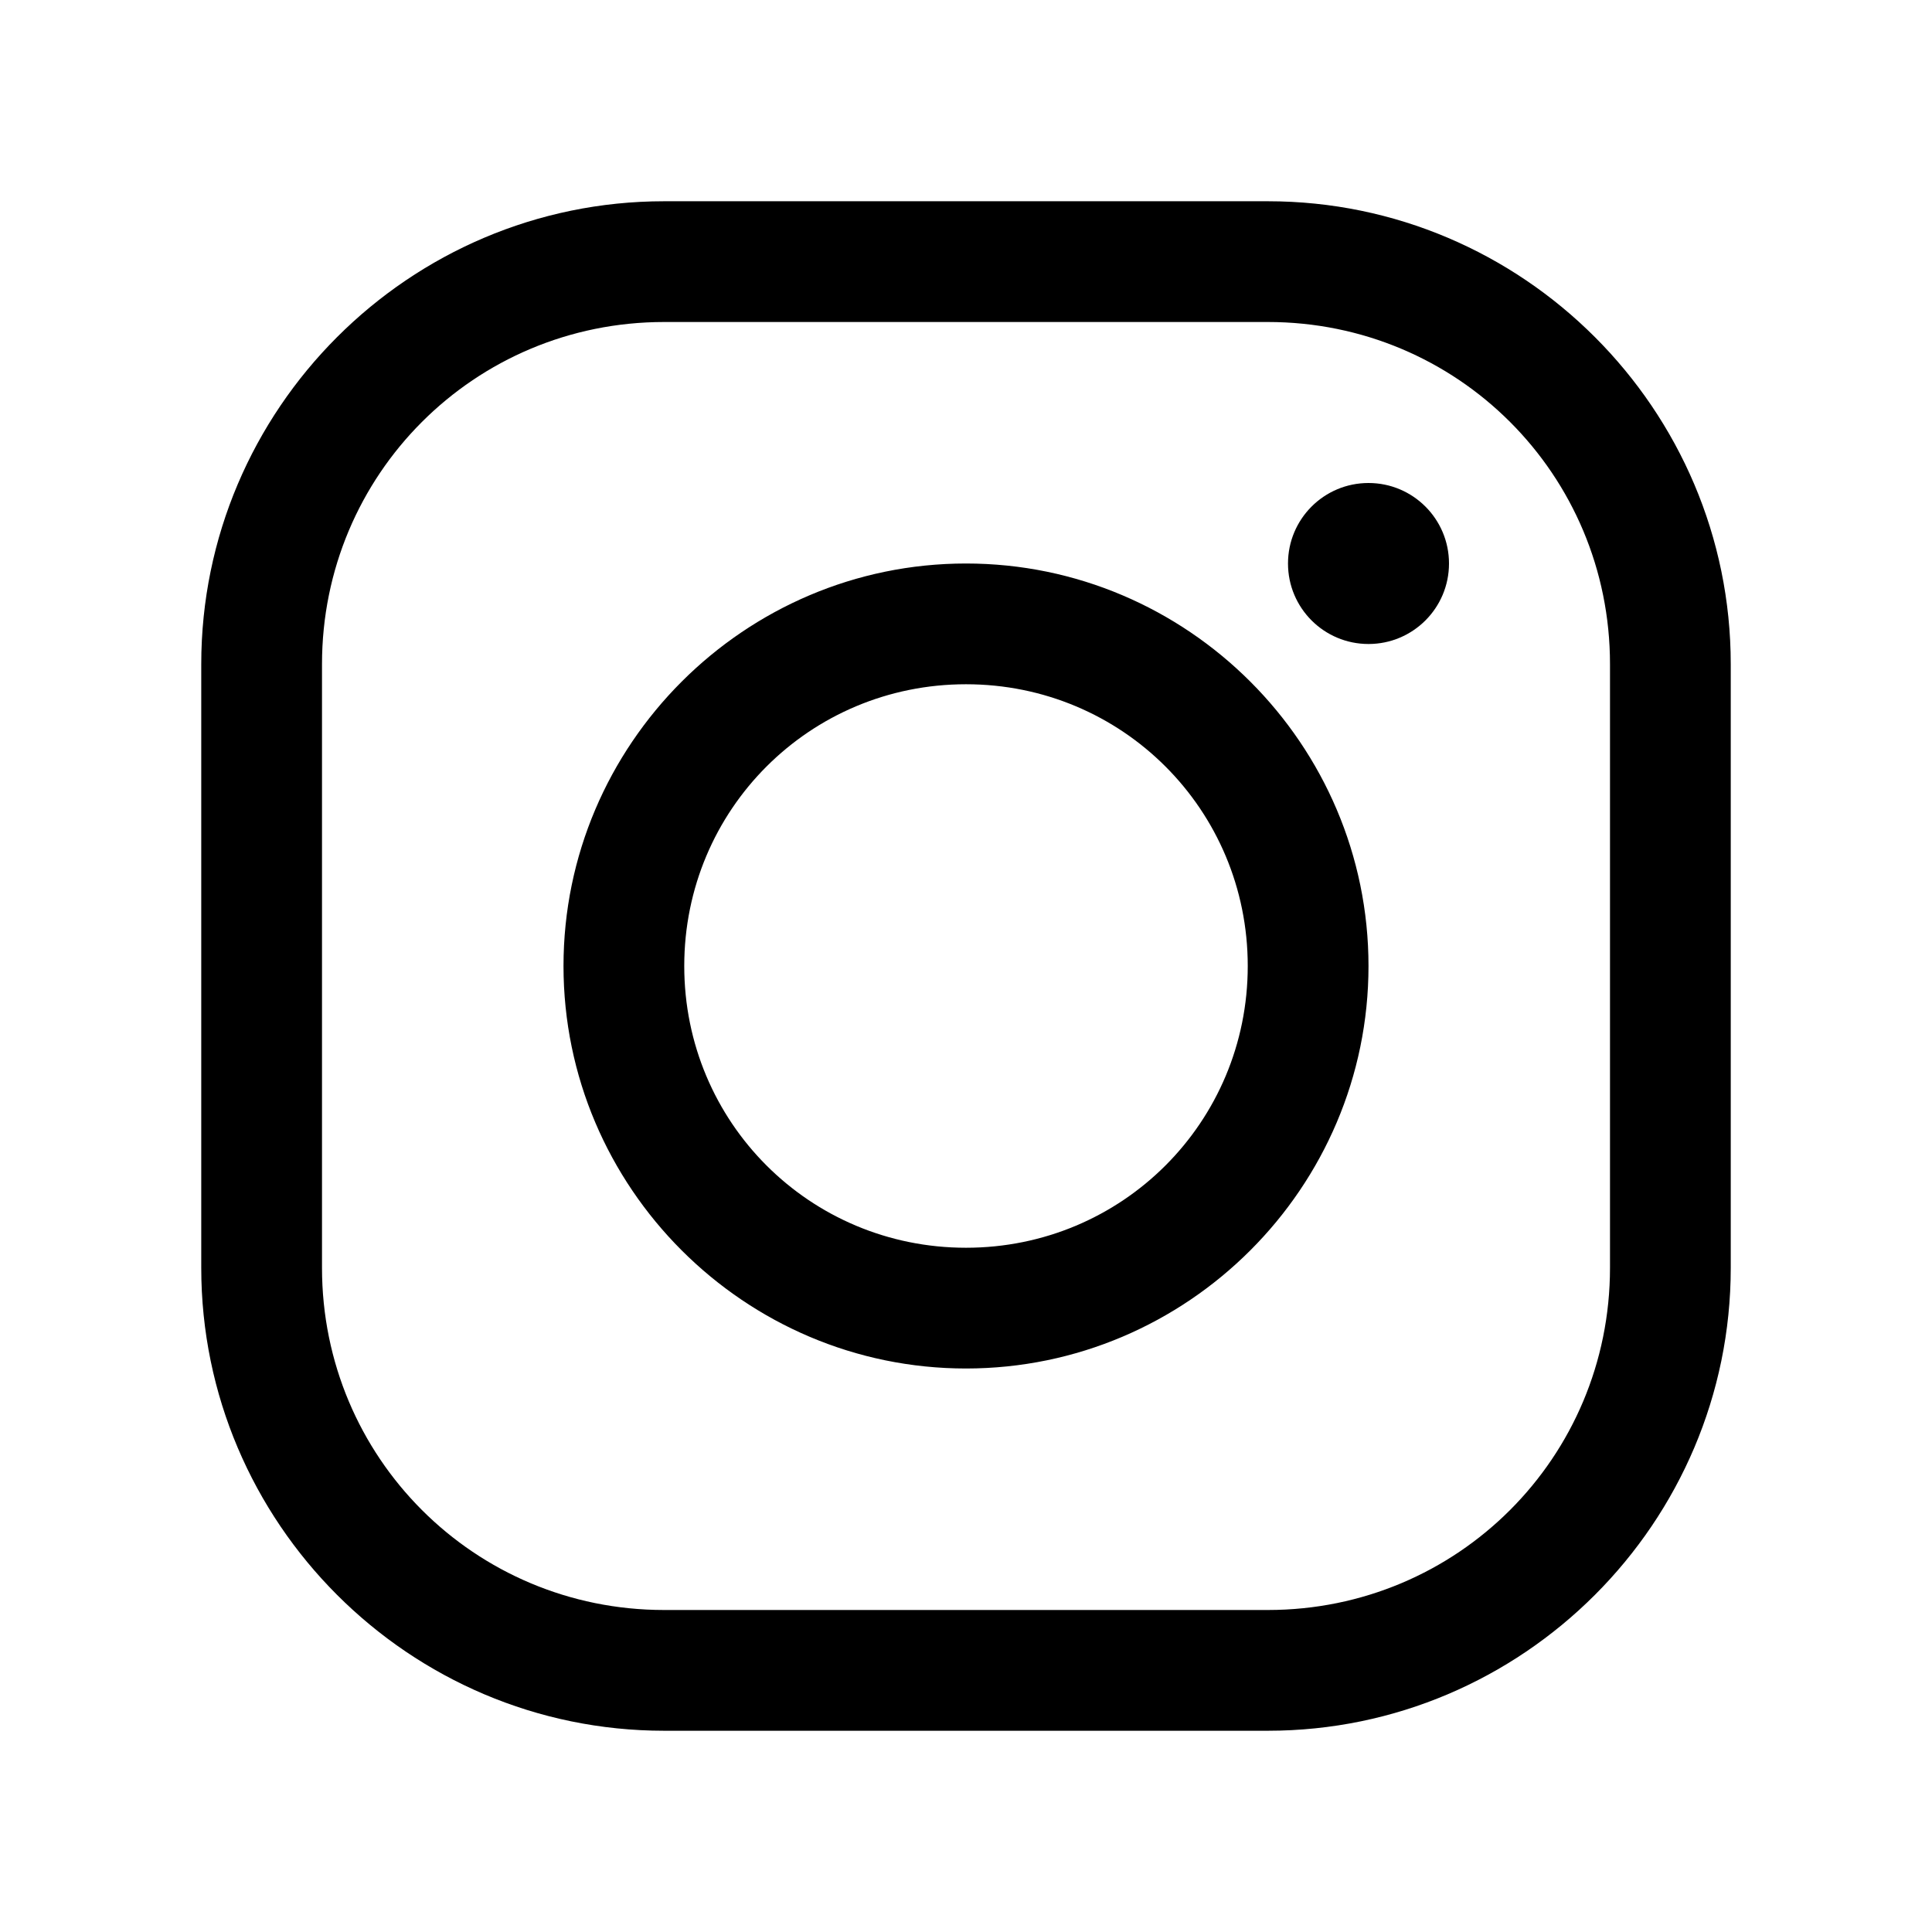
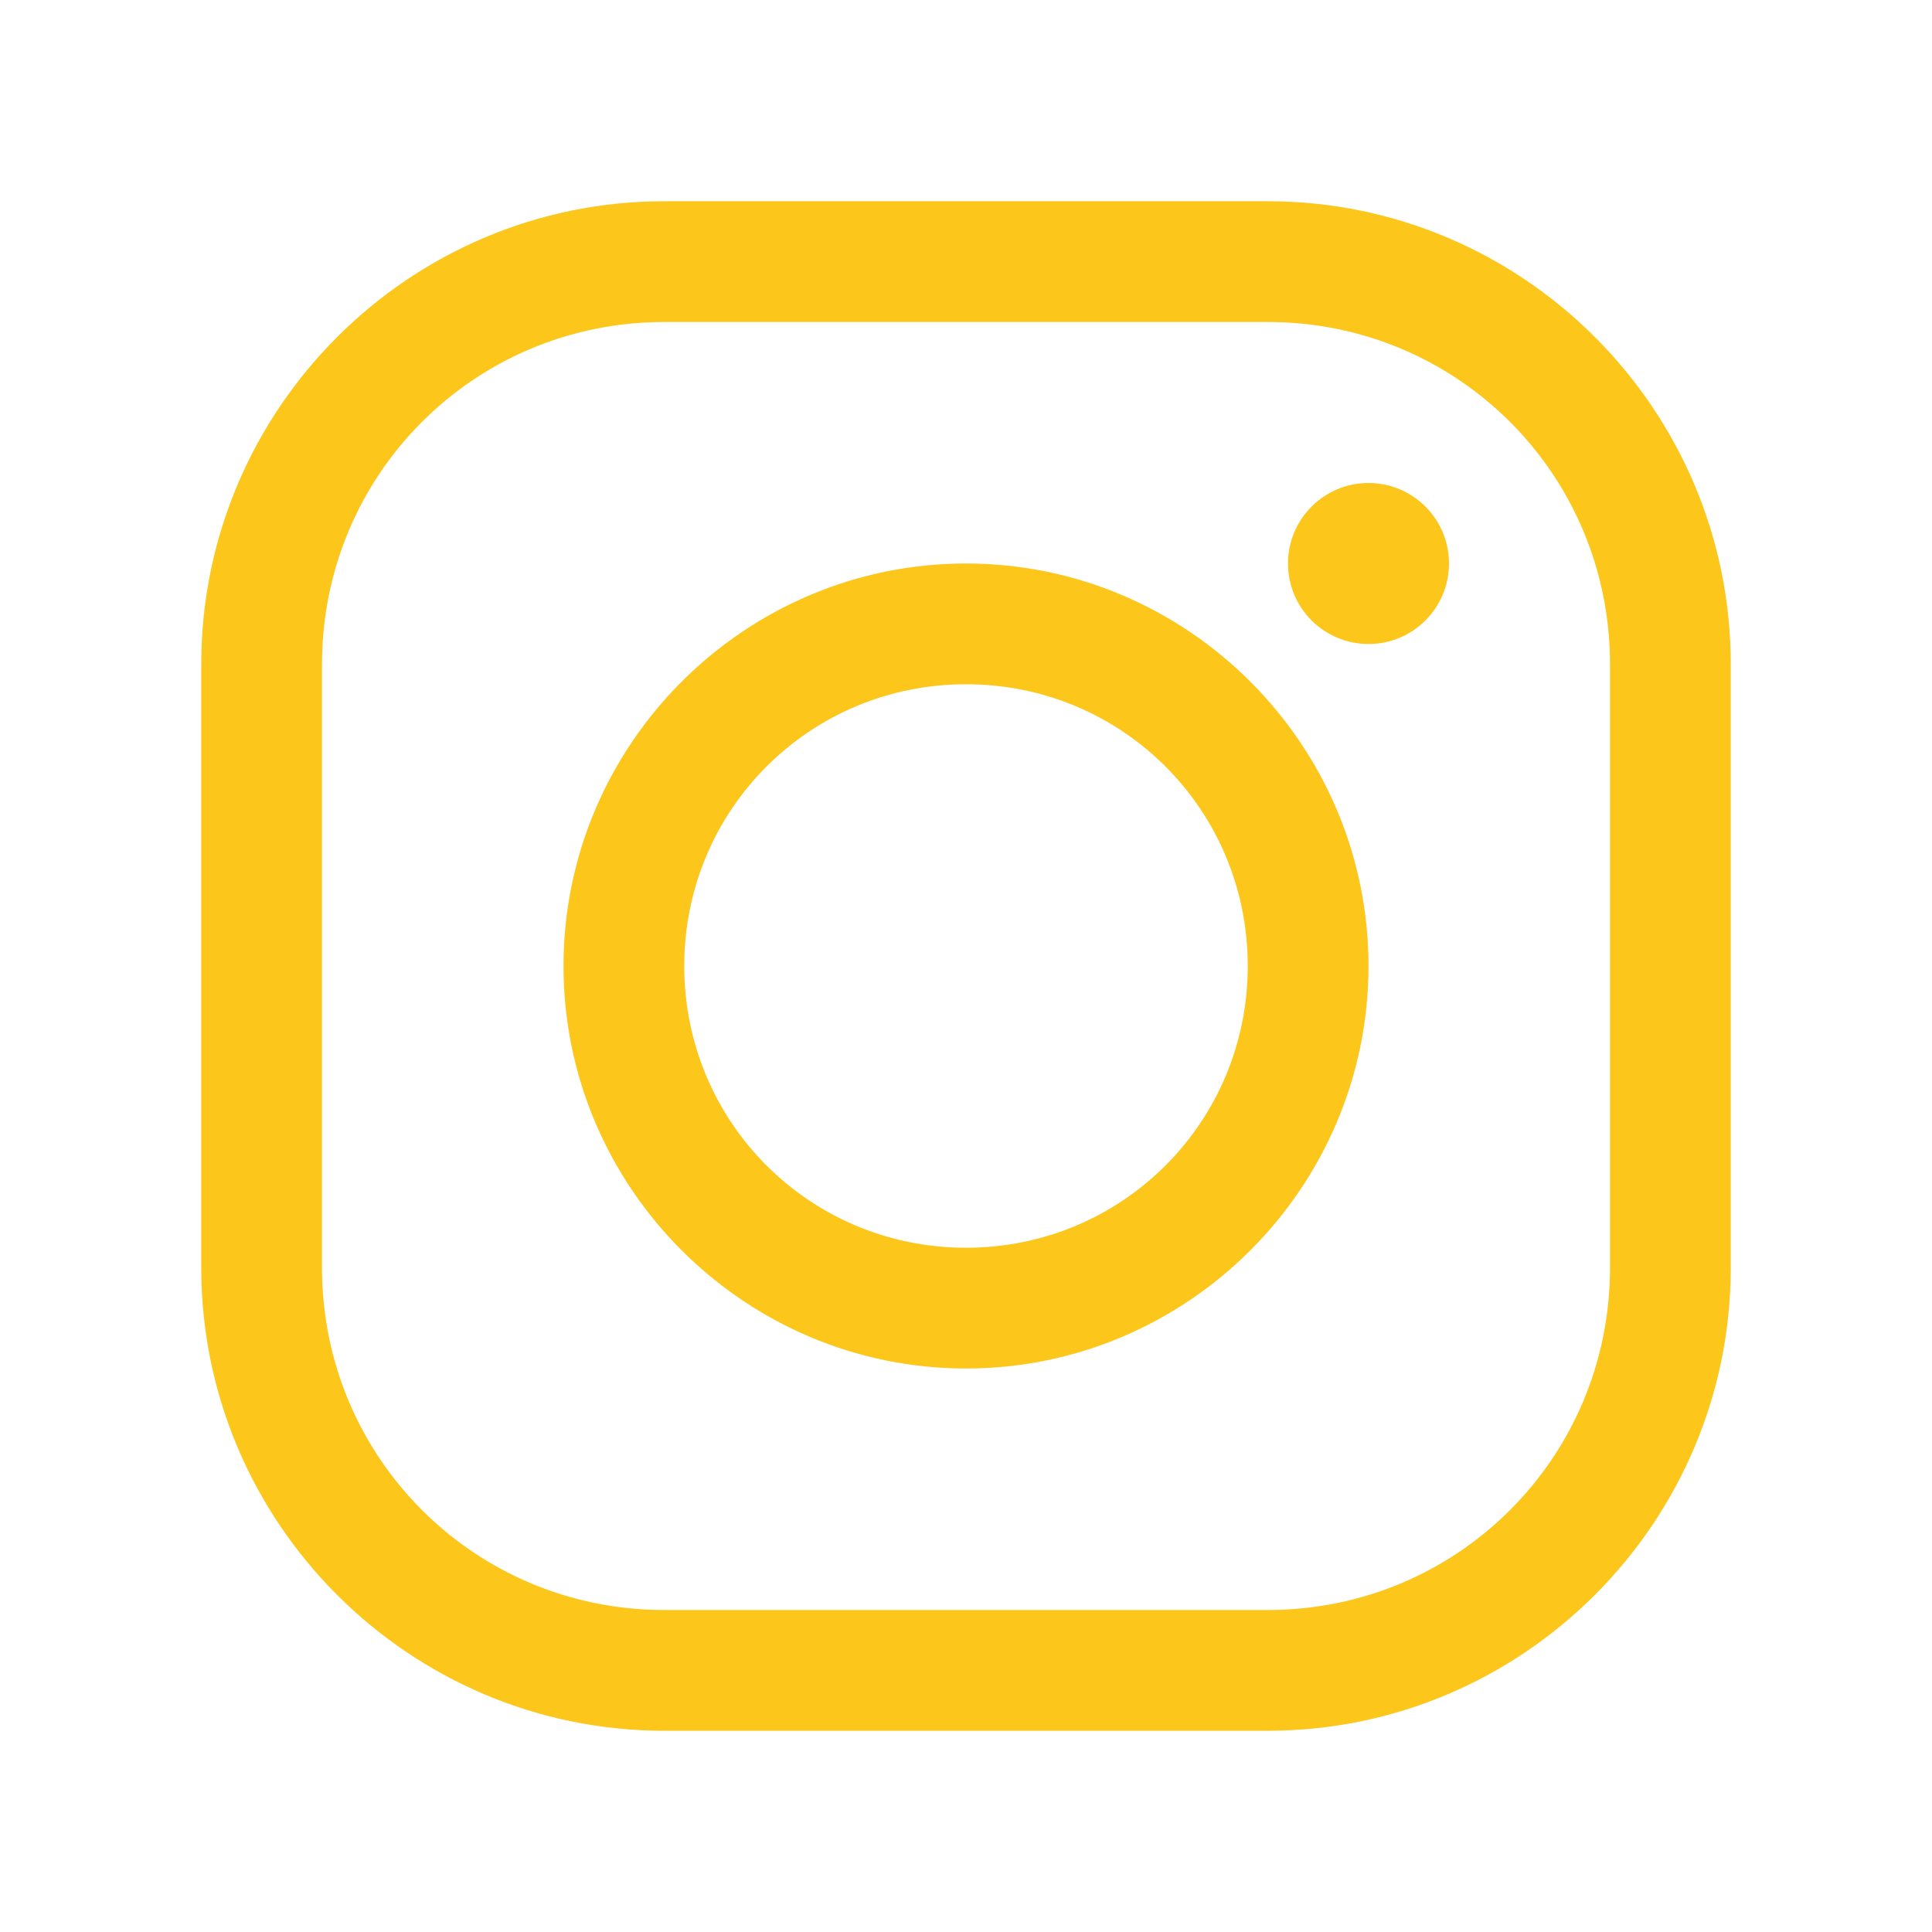
- <svg xmlns="http://www.w3.org/2000/svg" fill="#000000" viewBox="0 0 48 48" width="24px" height="24px">
+ <svg xmlns="http://www.w3.org/2000/svg" fill="#fcc61b" viewBox="0 0 48 48" width="24px" height="24px">
  <path d="M 16.5 5 C 10.166 5 5 10.166 5 16.5 L 5 31.5 C 5 37.833 10.166 43 16.5 43 L 31.5 43 C 37.833 43 43 37.833 43 31.5 L 43 16.5 C 43 10.166 37.833 5 31.5 5 L 16.5 5 z M 16.5 8 L 31.5 8 C 36.211 8 40 11.788 40 16.5 L 40 31.5 C 40 36.211 36.211 40 31.5 40 L 16.5 40 C 11.788 40 8 36.211 8 31.5 L 8 16.5 C 8 11.788 11.788 8 16.5 8 z M 34 12 C 32.895 12 32 12.895 32 14 C 32 15.105 32.895 16 34 16 C 35.105 16 36 15.105 36 14 C 36 12.895 35.105 12 34 12 z M 24 14 C 18.495 14 14 18.495 14 24 C 14 29.505 18.495 34 24 34 C 29.505 34 34 29.505 34 24 C 34 18.495 29.505 14 24 14 z M 24 17 C 27.883 17 31 20.117 31 24 C 31 27.883 27.883 31 24 31 C 20.117 31 17 27.883 17 24 C 17 20.117 20.117 17 24 17 z" />
</svg>
